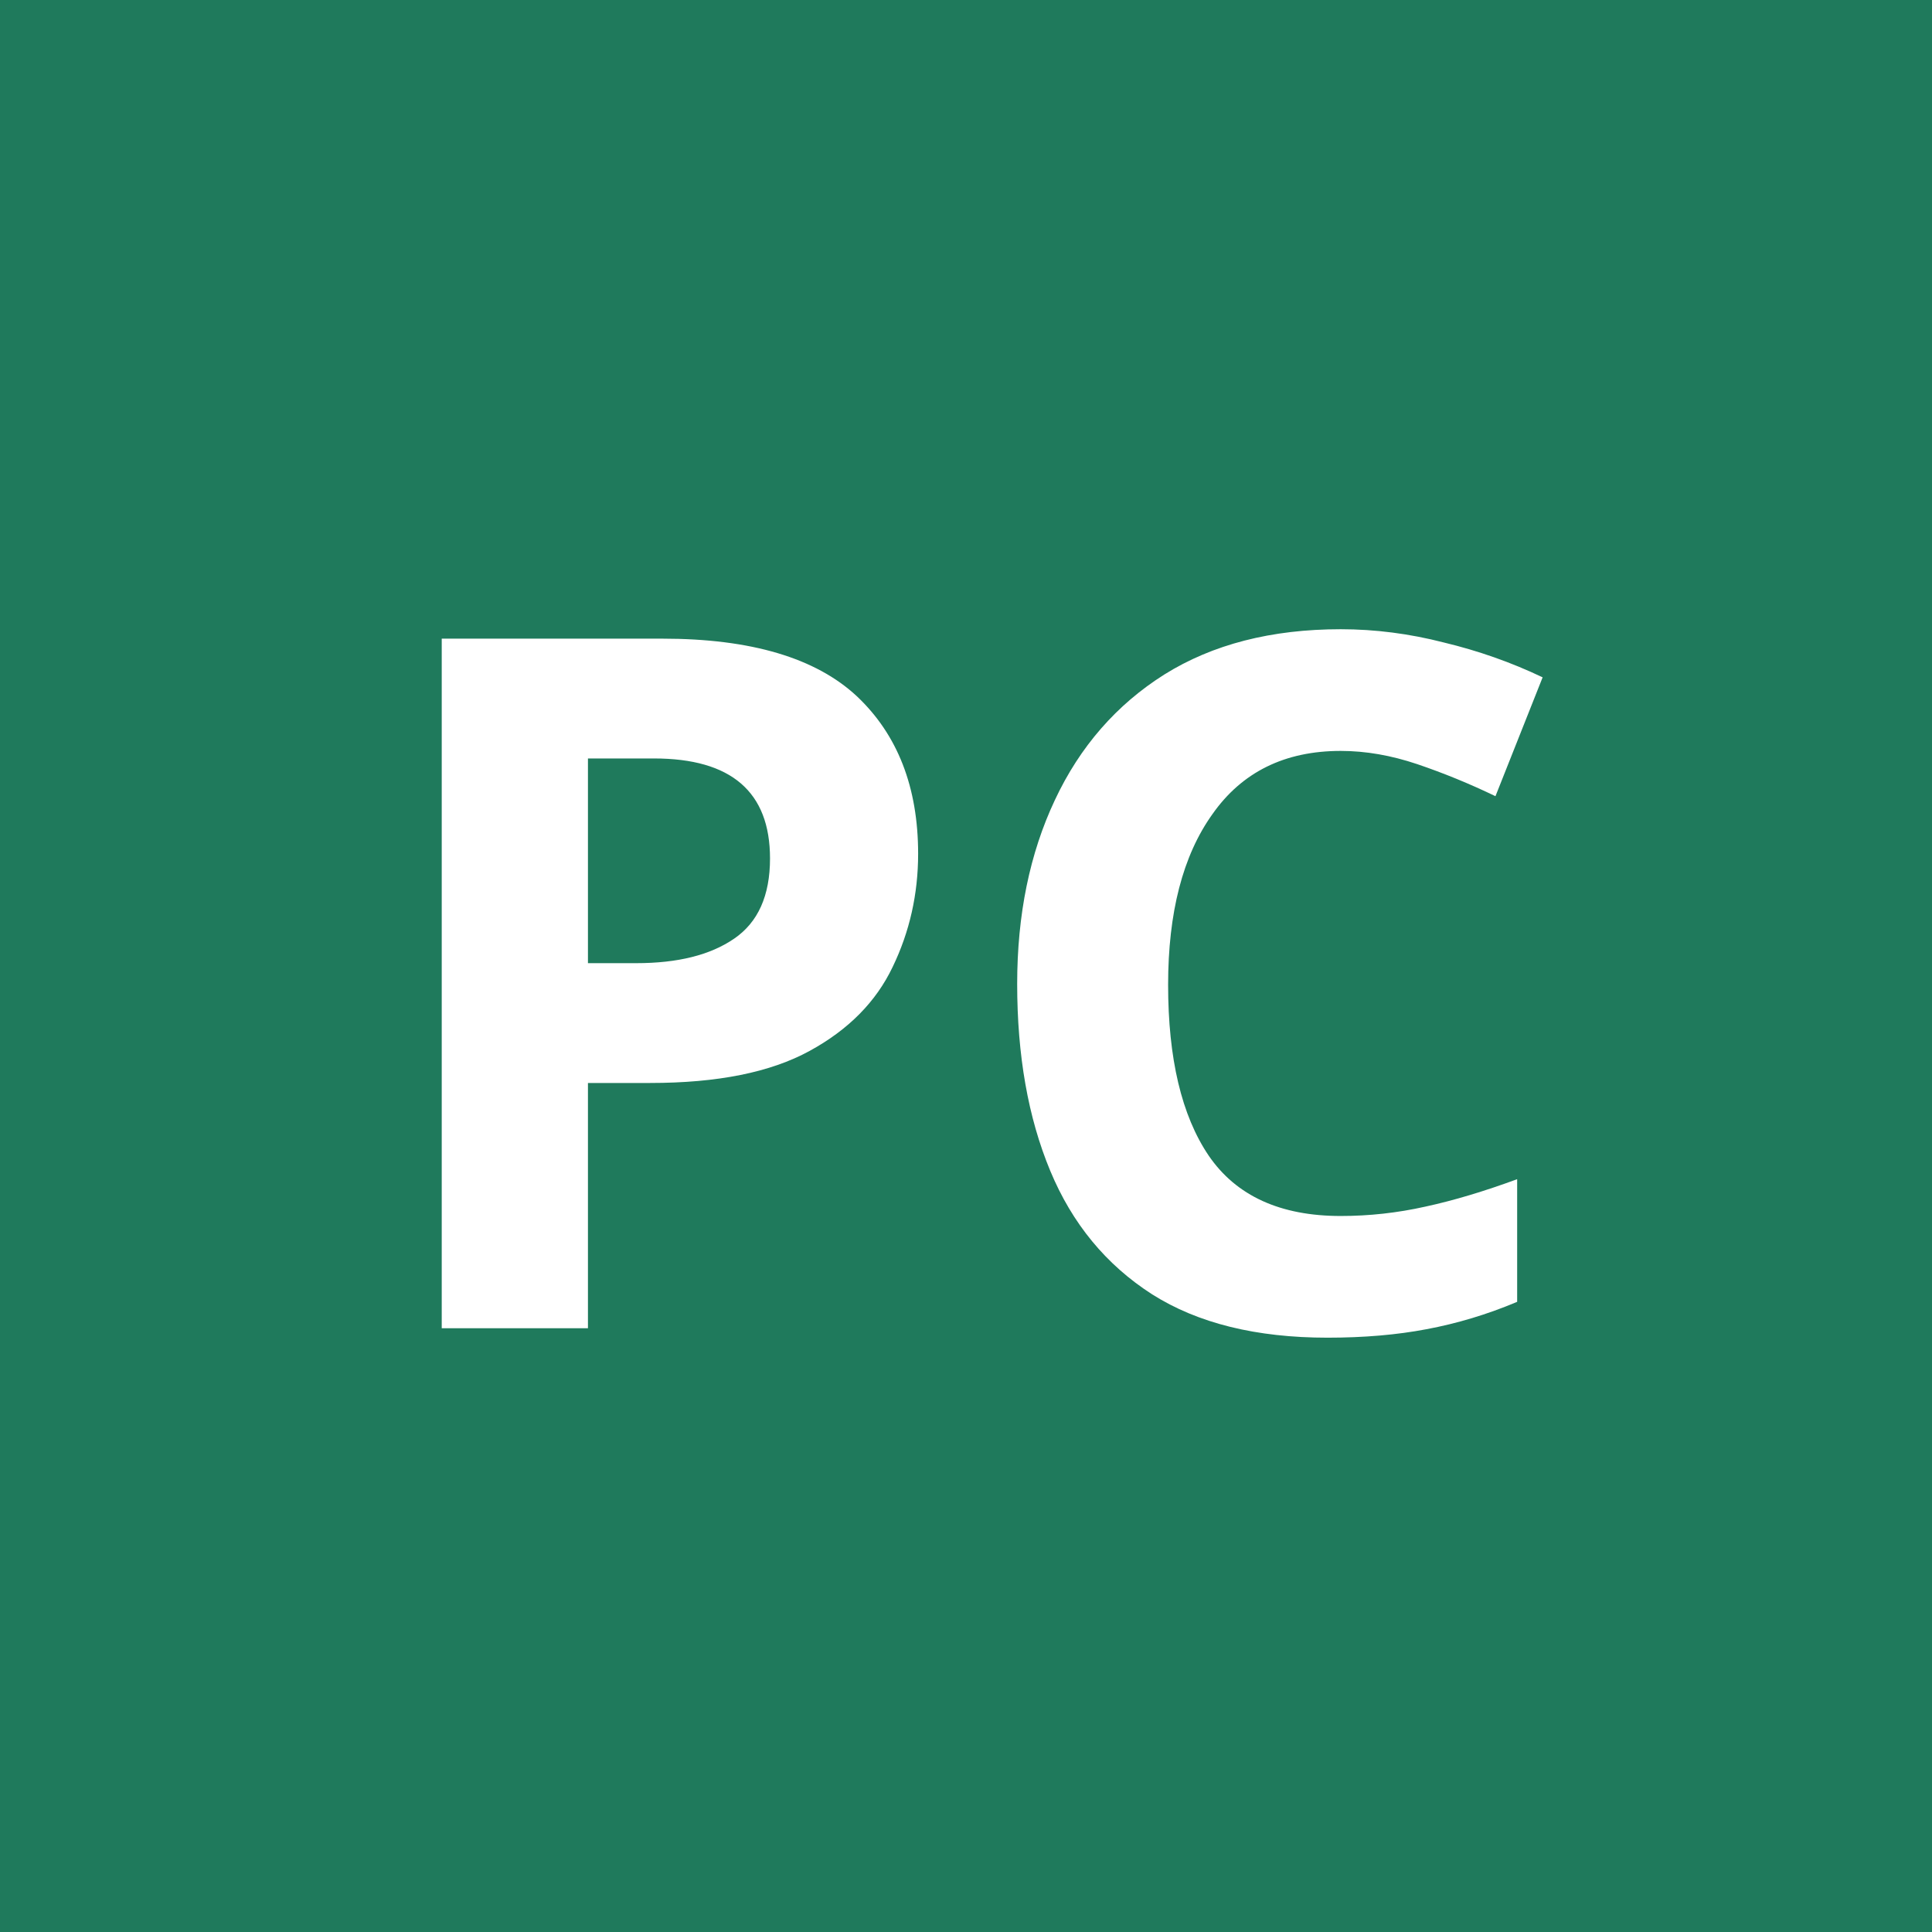
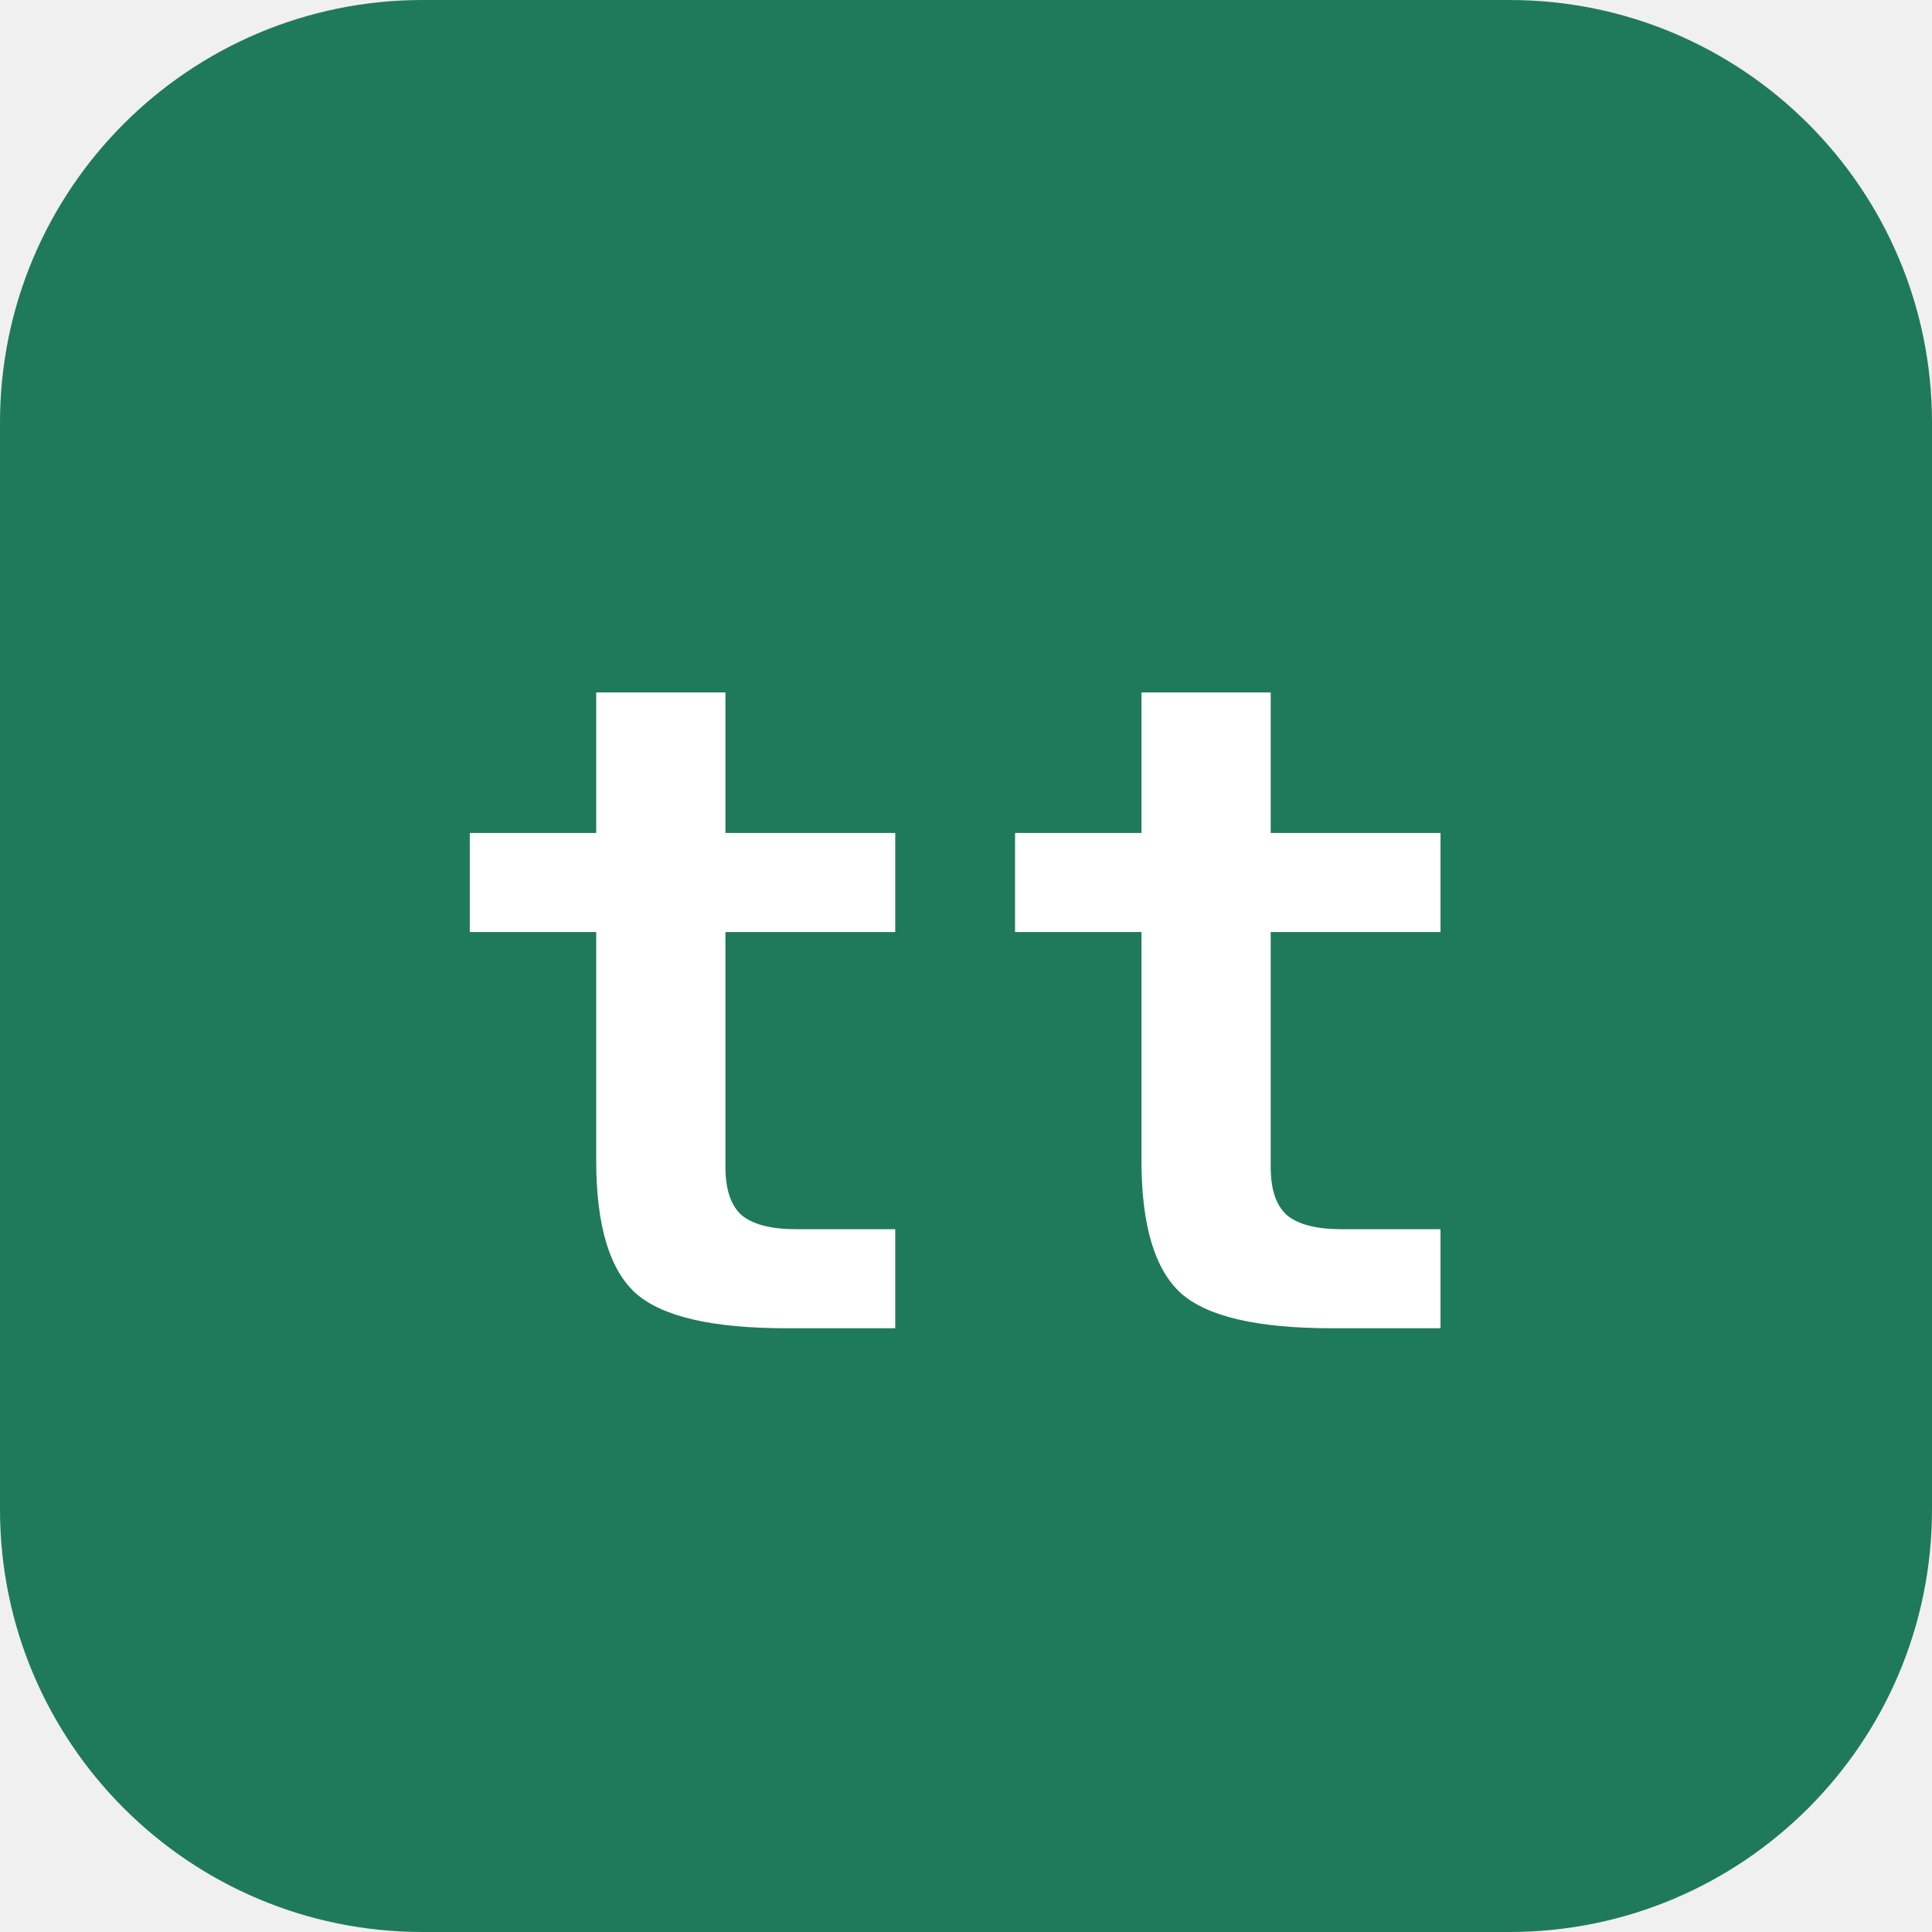
<svg xmlns="http://www.w3.org/2000/svg" viewBox="0 0 32 32">
-   <rect width="32" height="32" fill="#1f7a5c" />
-   <text x="16" y="22" font-family="sans-serif" font-size="16" font-weight="700" fill="#fff" text-anchor="middle">PC</text>
+   <rect width="32" height="32" rx="7" fill="#1f7a5c" />
+   <text x="16" y="22" font-family="ui-monospace, Consolas, monospace" font-size="15" font-weight="700" fill="#fff" text-anchor="middle">tt</text>
</svg>
